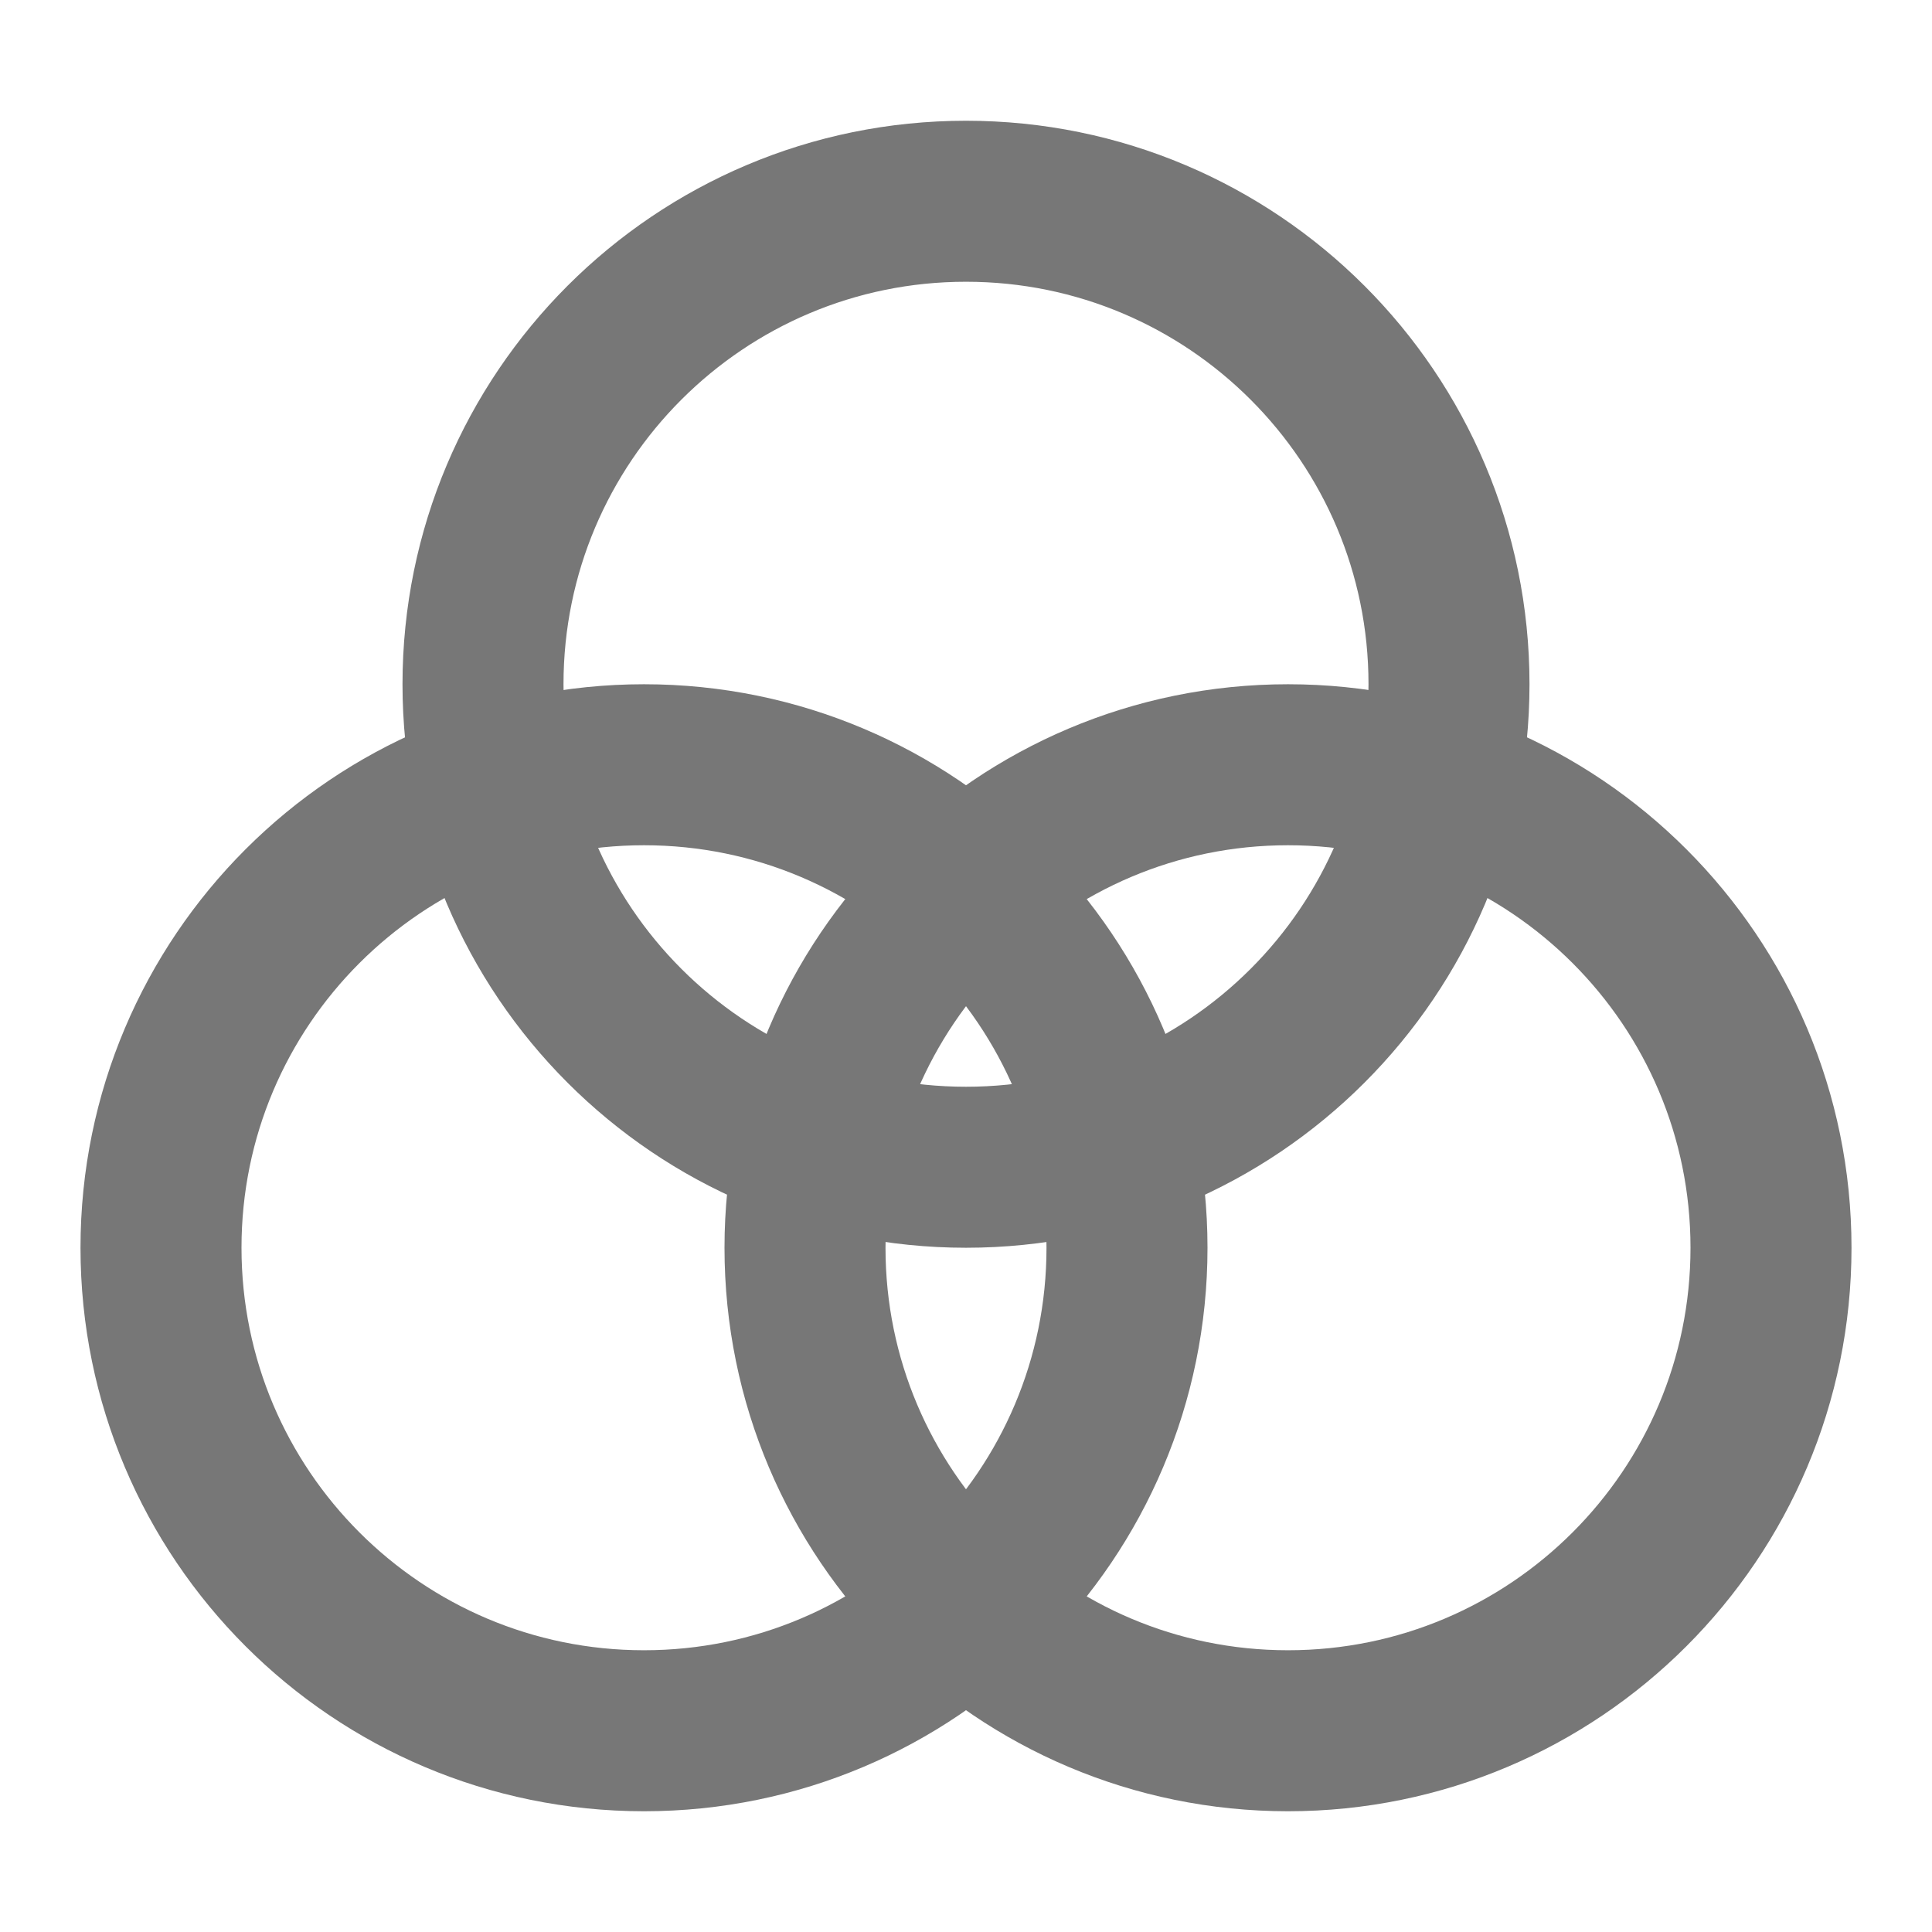
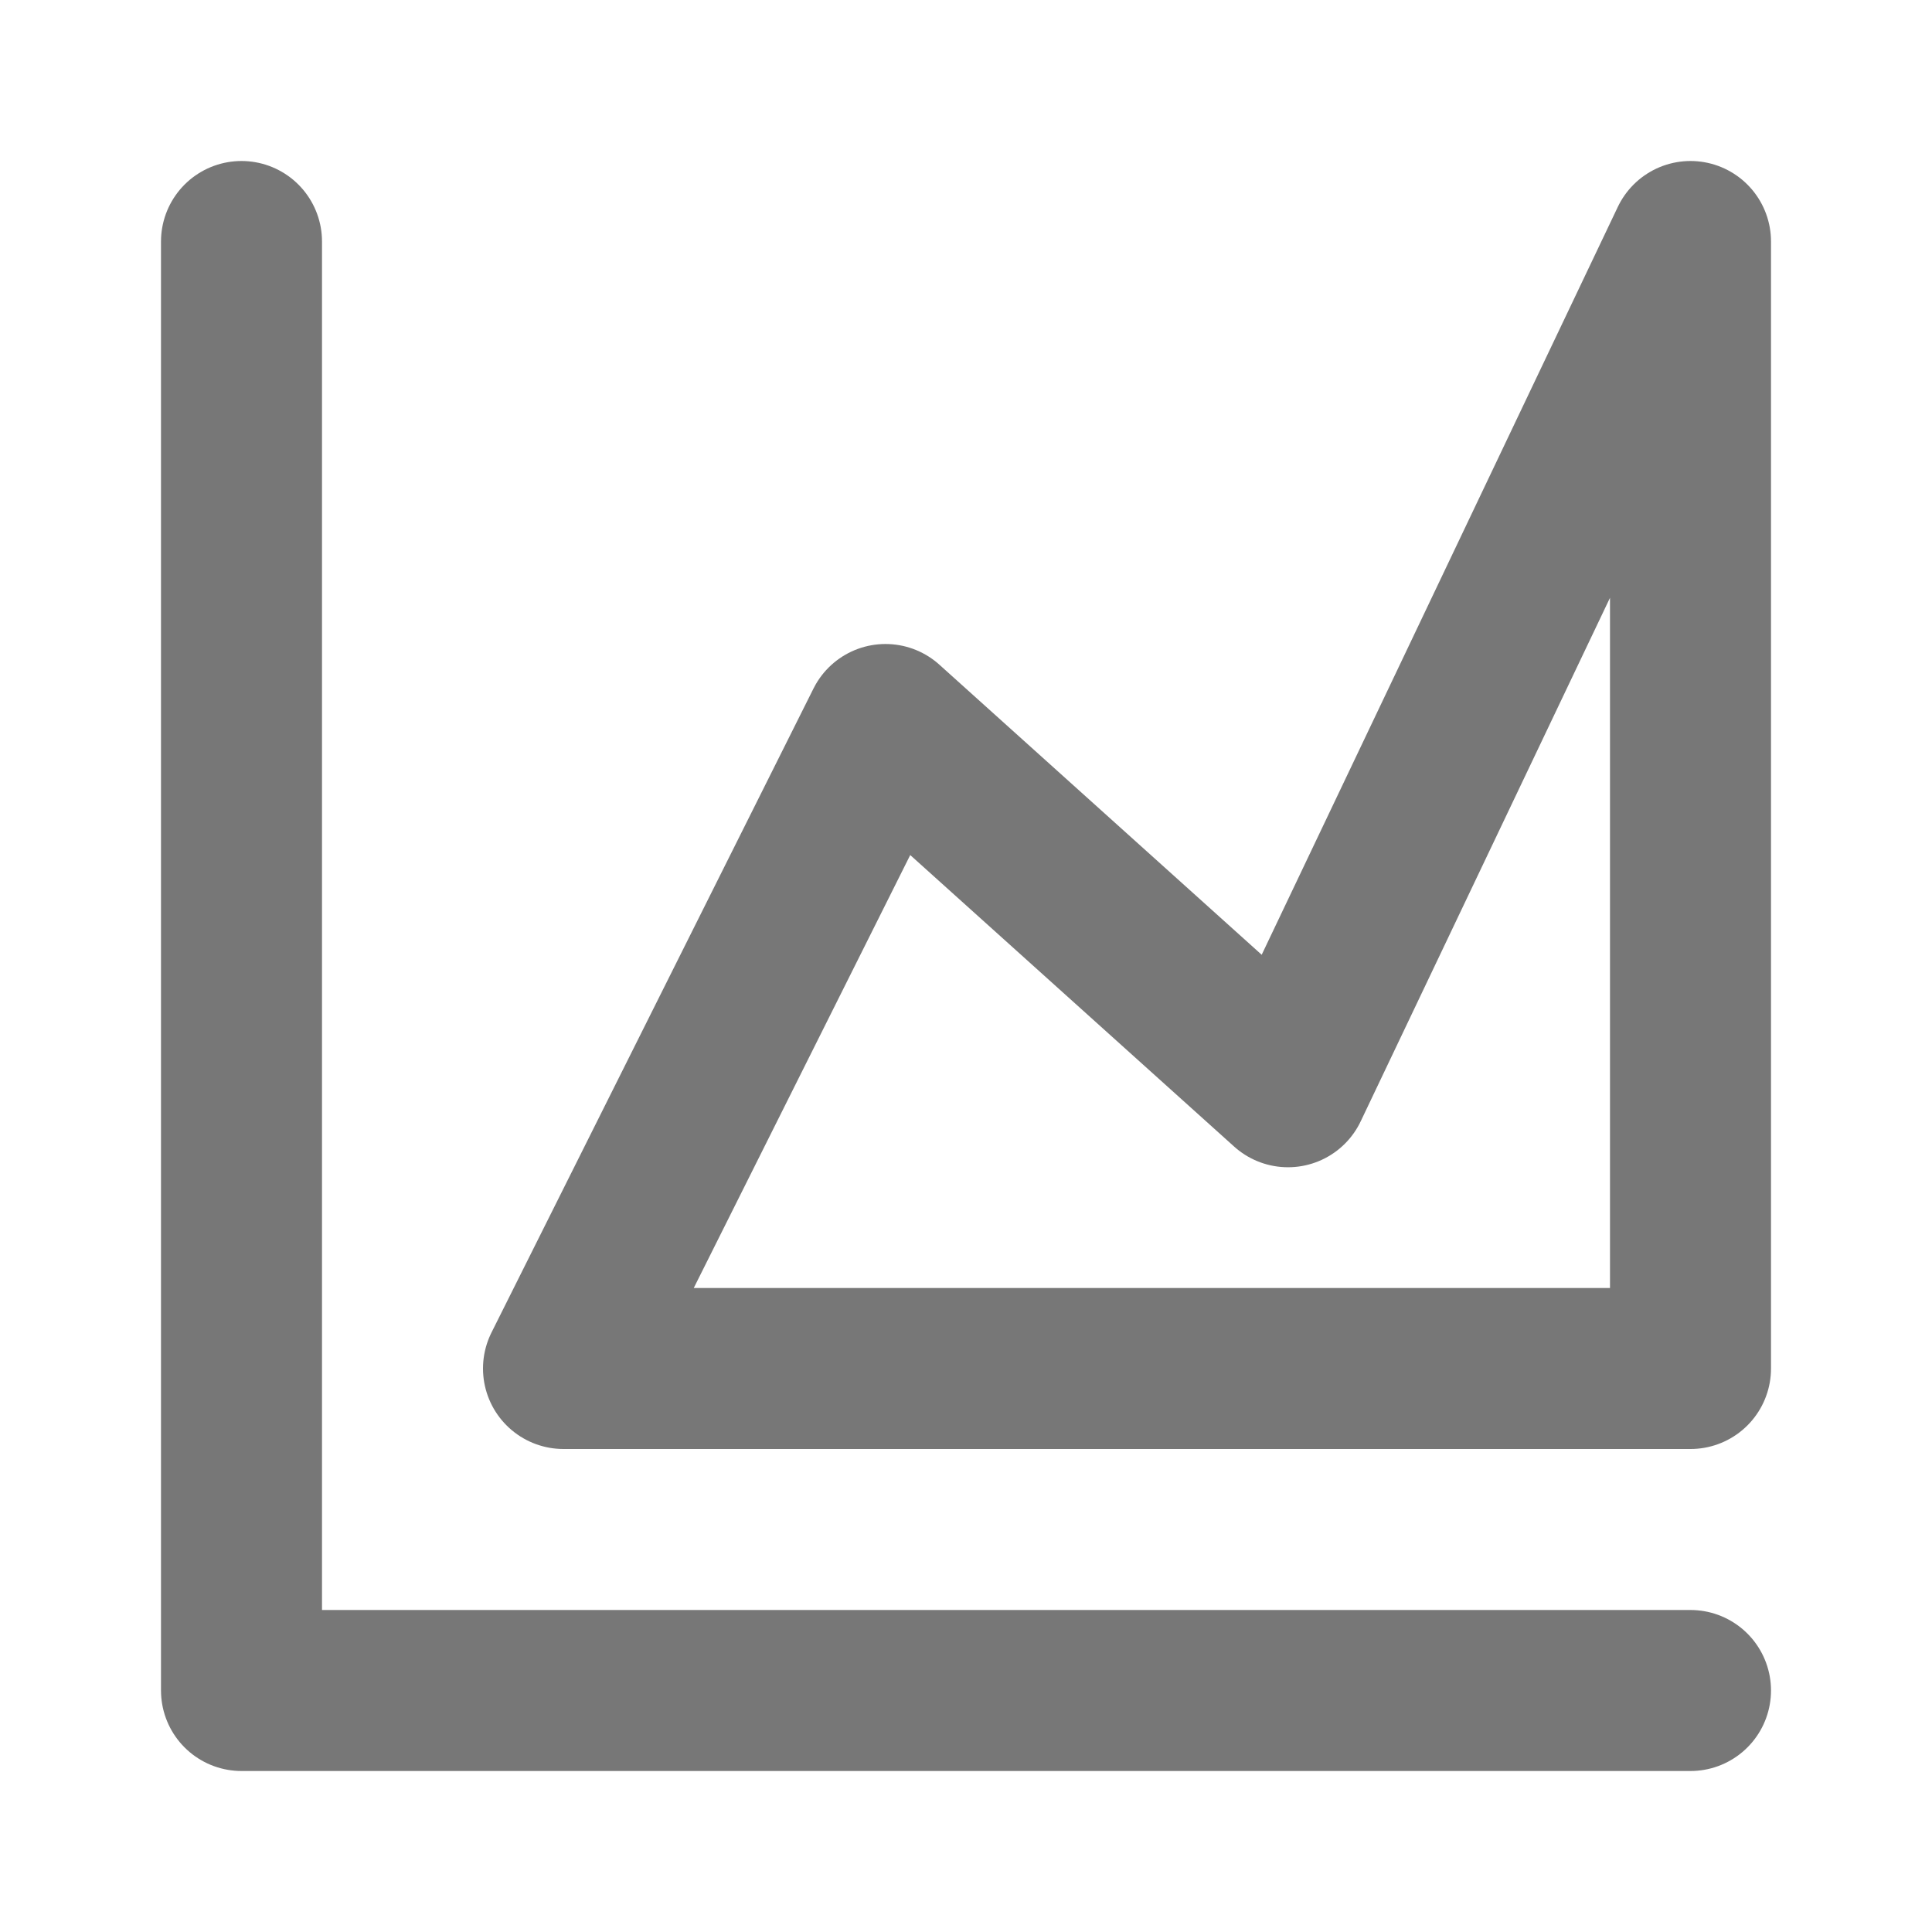
<svg xmlns="http://www.w3.org/2000/svg" width="24" height="24" viewBox="0 0 48 48" fill="none">
-   <circle cx="24" cy="17" r="12" stroke="#777777" stroke-width="4" stroke-linecap="round" stroke-linejoin="round" />
-   <circle cx="16" cy="31" r="12" stroke="#777777" stroke-width="4" stroke-linecap="round" stroke-linejoin="round" />
-   <circle cx="32" cy="31" r="12" stroke="#777777" stroke-width="4" stroke-linecap="round" stroke-linejoin="round" />
+   <path d="M6 6V42H42" stroke="#777777" stroke-width="4" stroke-linecap="round" stroke-linejoin="round" />
+   <path d="M14 34L22 18L32 27L42 6V34H14Z" fill="none" stroke="#777777" stroke-width="4" stroke-linejoin="round" />
</svg>
